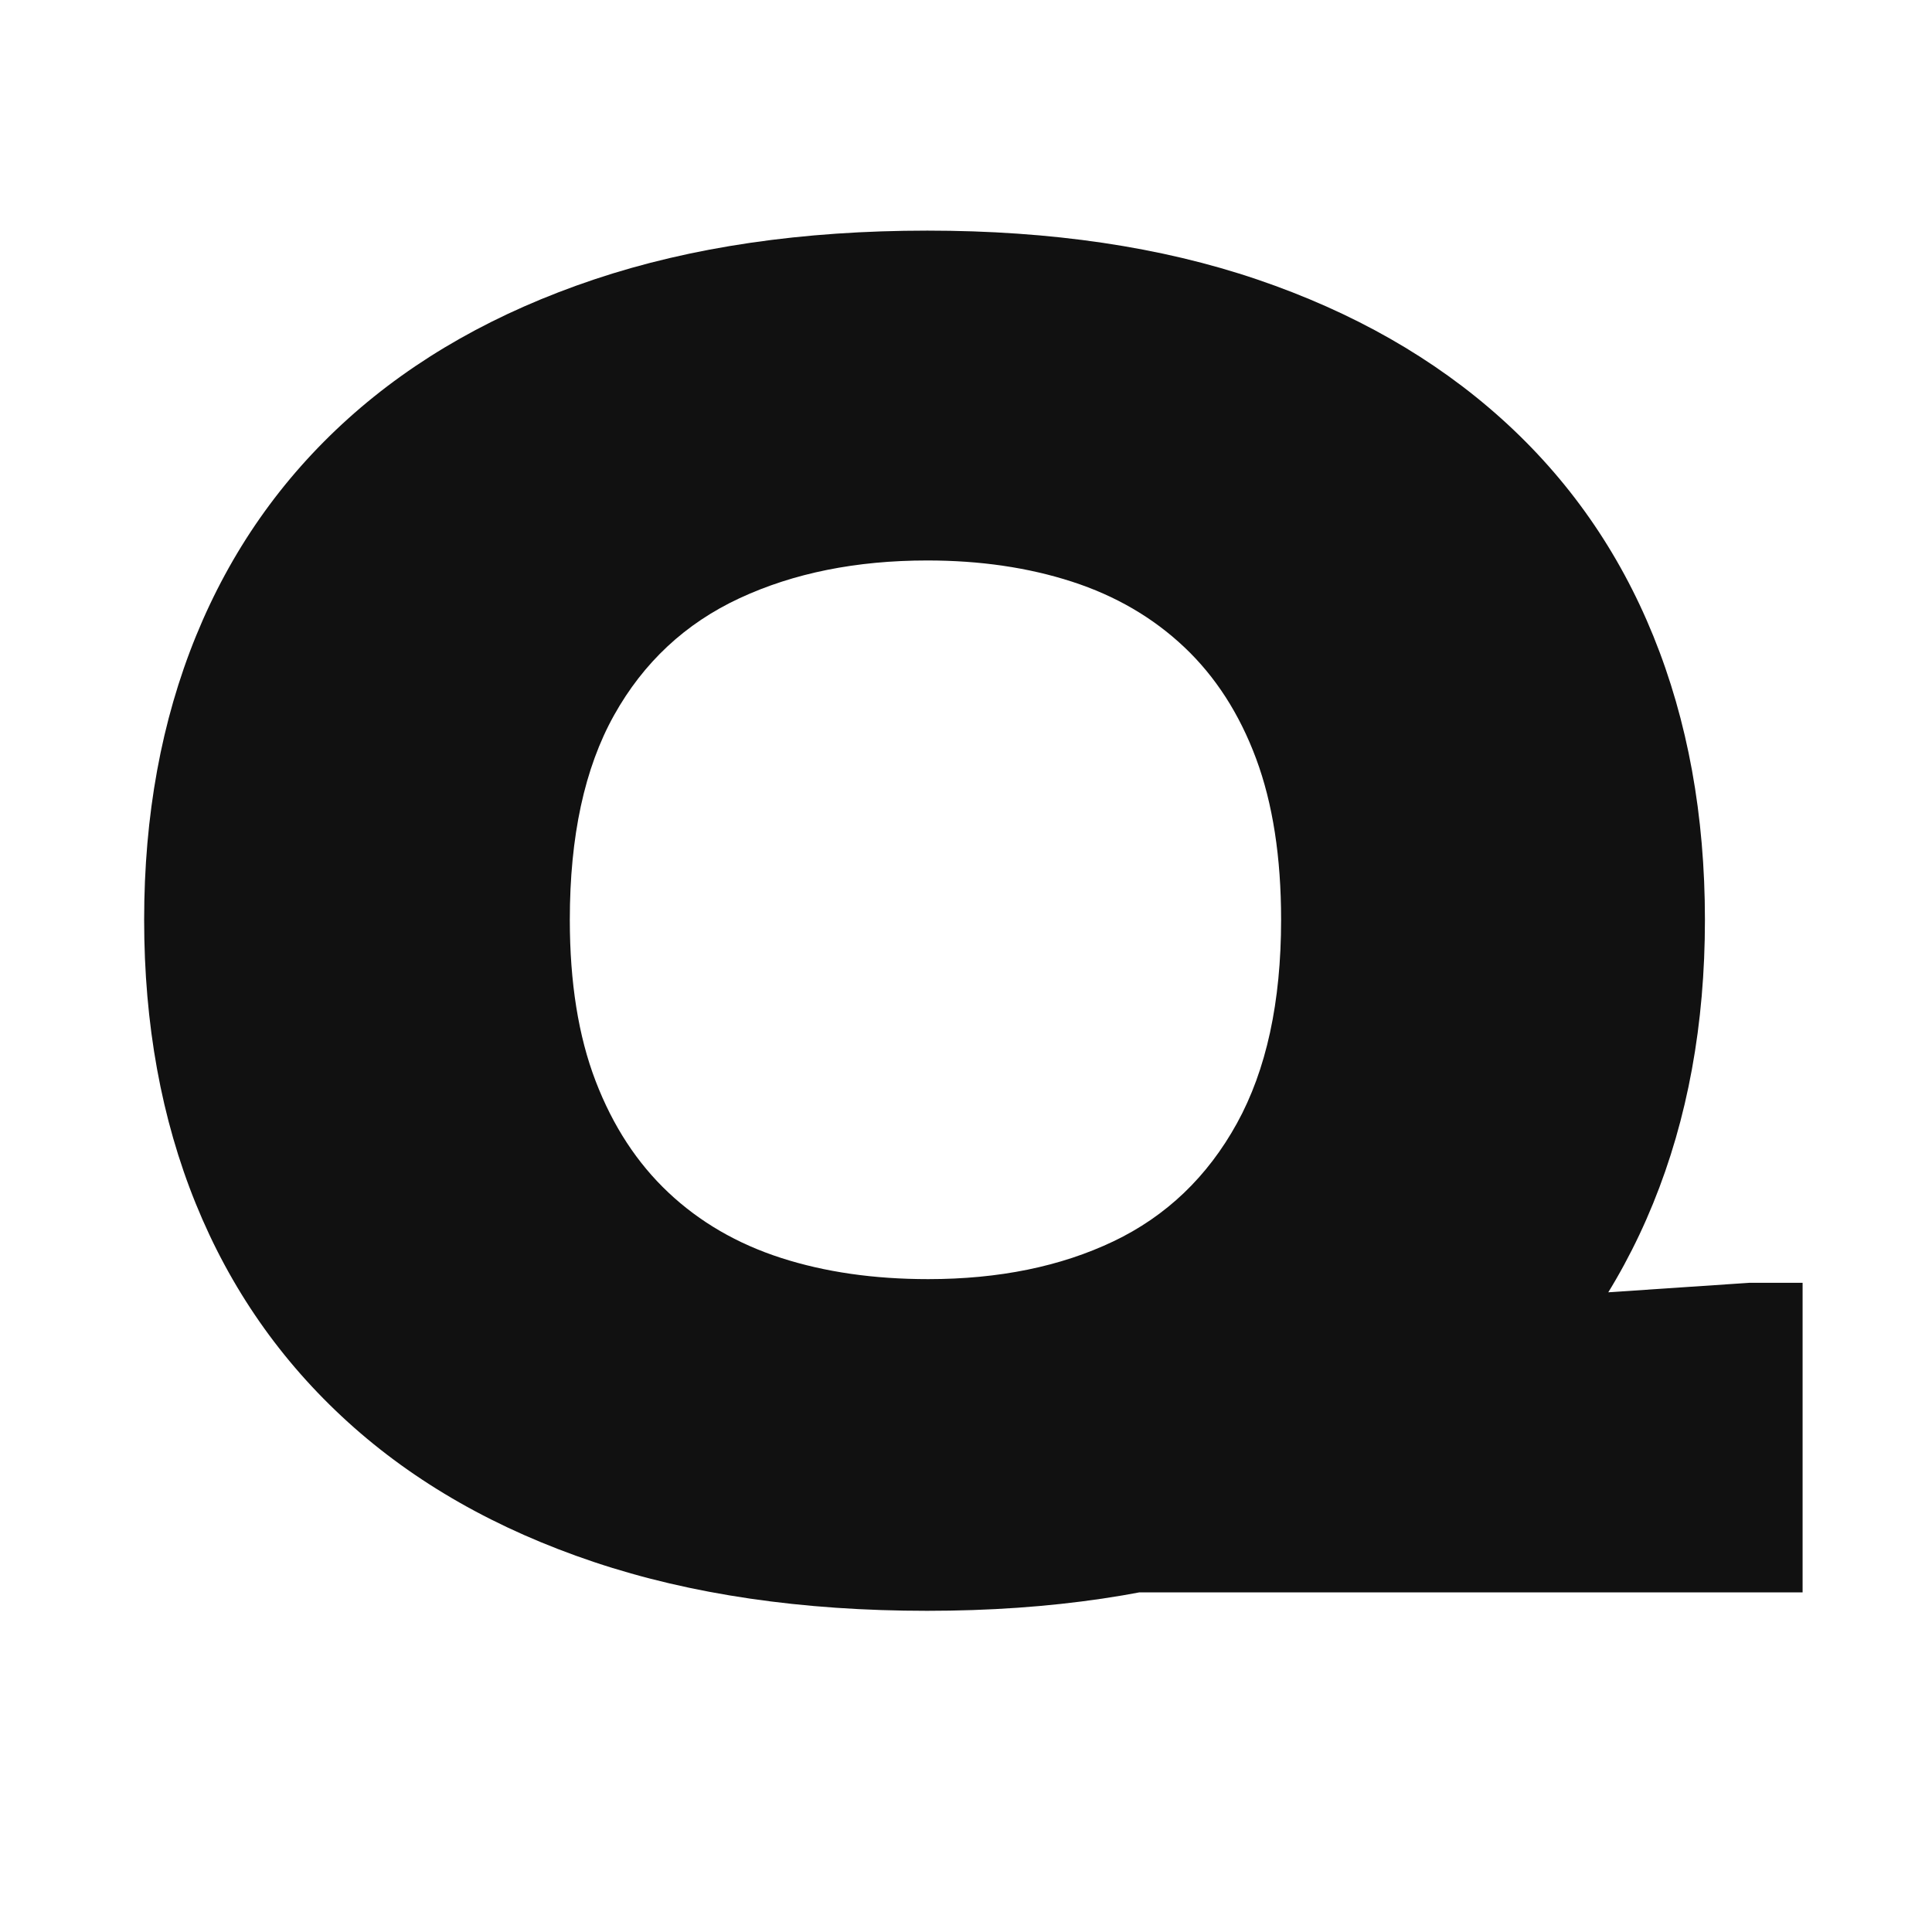
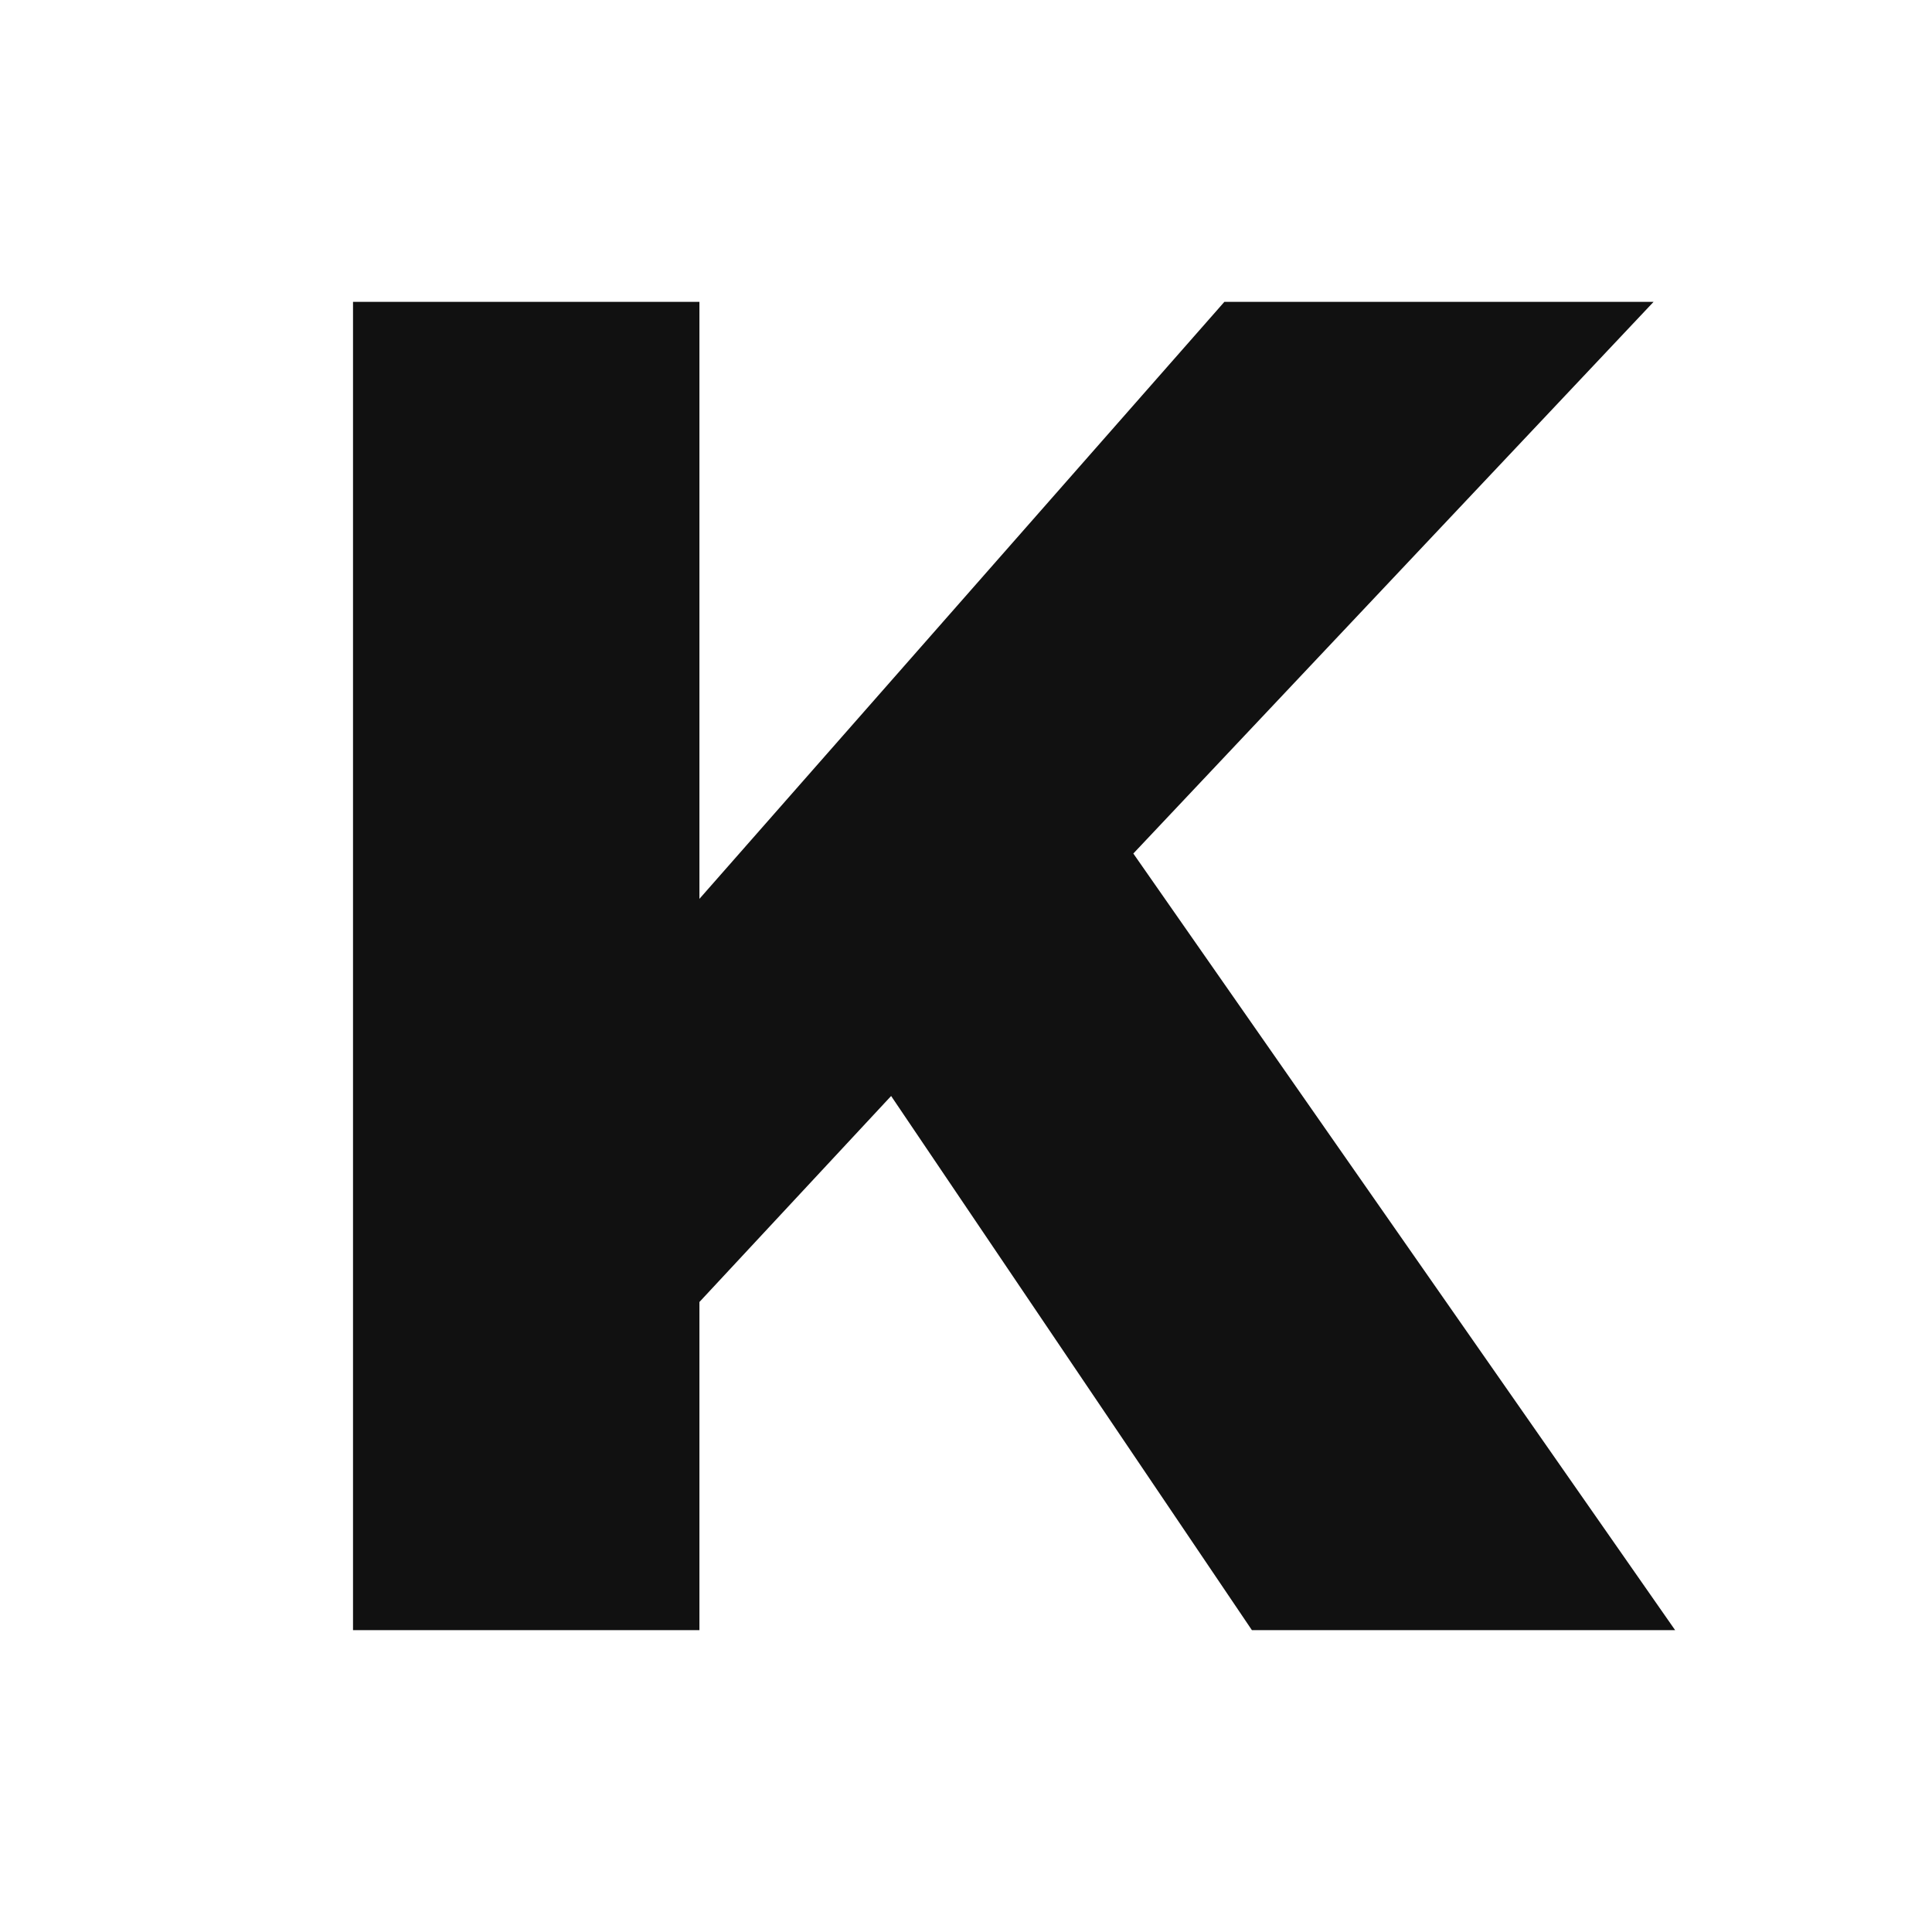
<svg xmlns="http://www.w3.org/2000/svg" viewBox="0 0 256 256" width="256" height="256" role="img" aria-labelledby="t">
-   <path fill="#111111" transform="translate(16.17,33.00) scale(2.4417)" d="M48.2 58.8 88.3 56.1H91.2V72.9H43.6ZM43.689 73.9Q33.51 73.9 25.605 71.25Q17.7 68.6 12.25 63.65Q6.8 58.7 4.0 51.8Q1.2 44.9 1.2 36.4Q1.2 27.9 4.014 21Q6.829 14.1 12.273 9.2Q17.717 4.3 25.62 1.65Q33.523 -1.0 43.7 -1.0Q53.8 -1.0 61.6 1.65Q69.4 4.3 74.85 9.2Q80.3 14.1 83.1 21Q85.9 27.9 85.9 36.4Q85.9 44.9 83.085 51.8Q80.27 58.7 74.82 63.65Q69.37 68.6 61.569 71.25Q53.769 73.9 43.689 73.9ZM43.747 55.9Q49.5 55.9 53.8 53.85Q58.099 51.8 60.5 47.45Q62.9 43.1 62.9 36.4Q62.9 31.3 61.542 27.65Q60.184 24.0 57.642 21.6Q55.1 19.2 51.55 18.05Q48.0 16.9 43.7 16.9Q37.915 16.9 33.508 18.95Q29.1 21.0 26.7 25.3Q24.3 29.6 24.3 36.4Q24.3 41.5 25.7 45.15Q27.1 48.8 29.65 51.2Q32.2 53.6 35.766 54.75Q39.332 55.9 43.747 55.9Z" />
+   <path fill="#111111" transform="translate(32.88,40.00) scale(2.4143)" d="M55.09 72.9 35.289 43.584 23.727 56.009V33.948L53.578 0.0H77.134L48.582 30.277L78.318 72.9ZM5.756 72.9V0.0H24.768V72.9Z" />
</svg>
